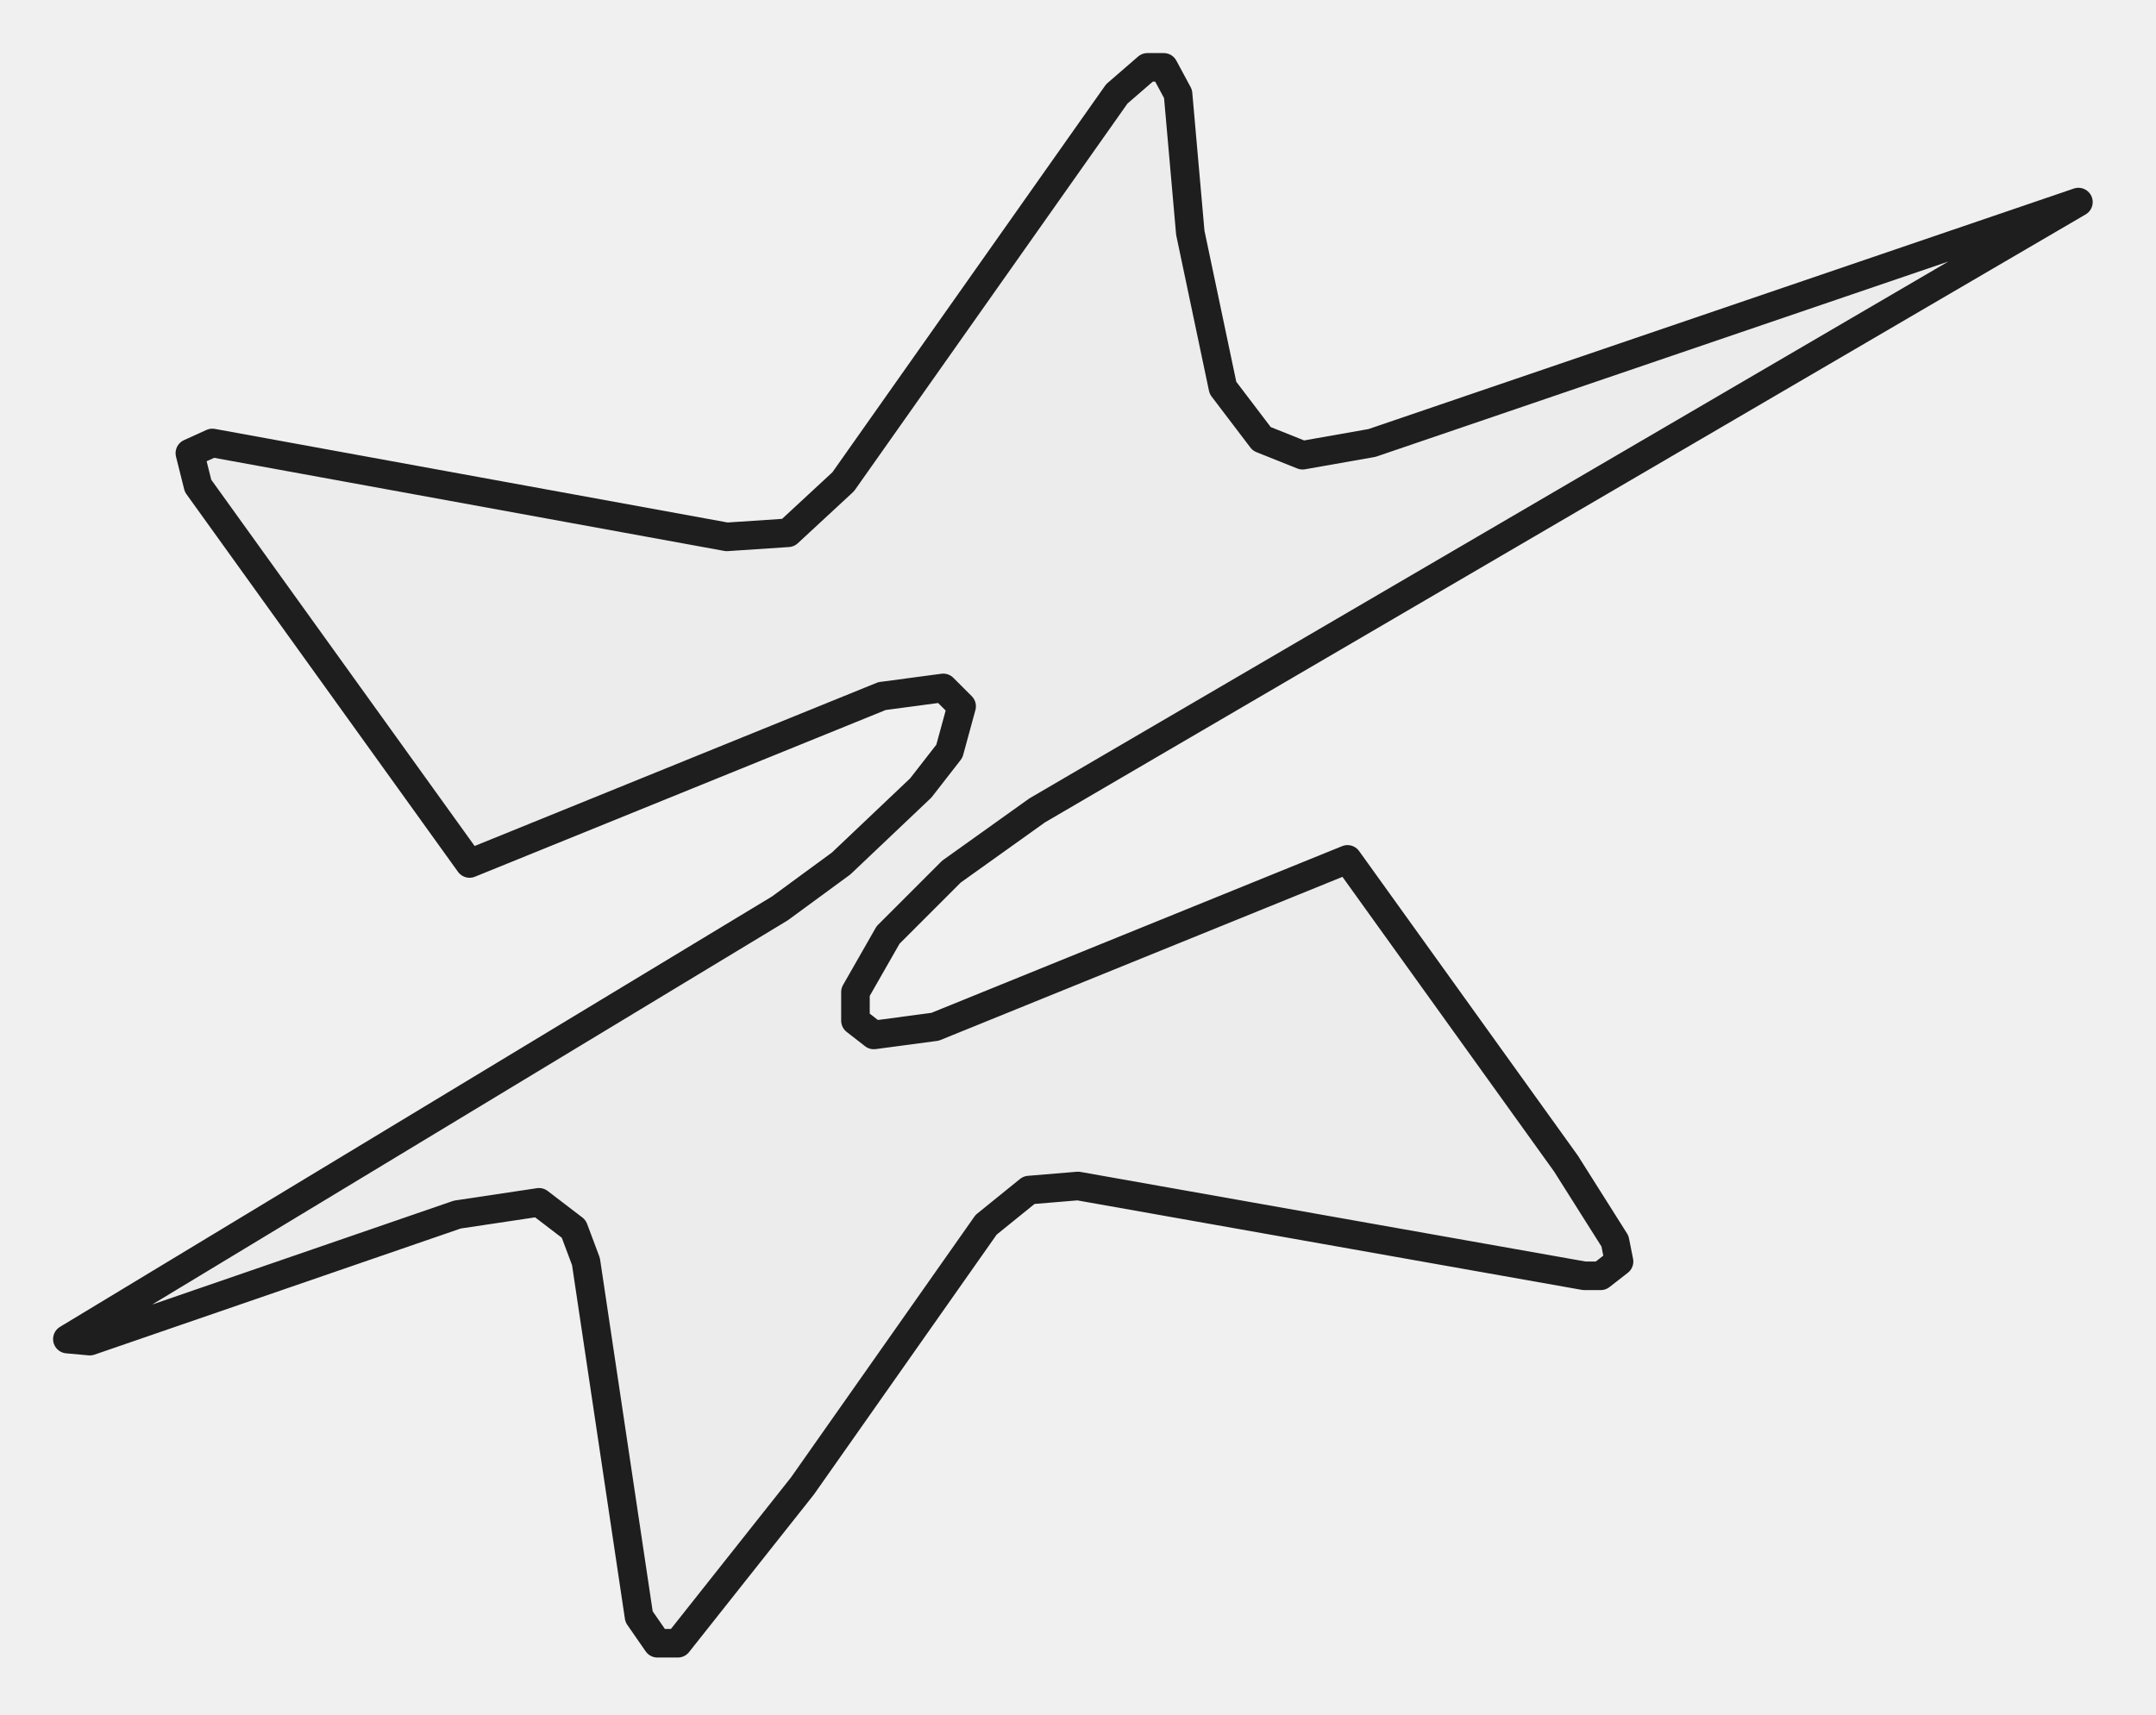
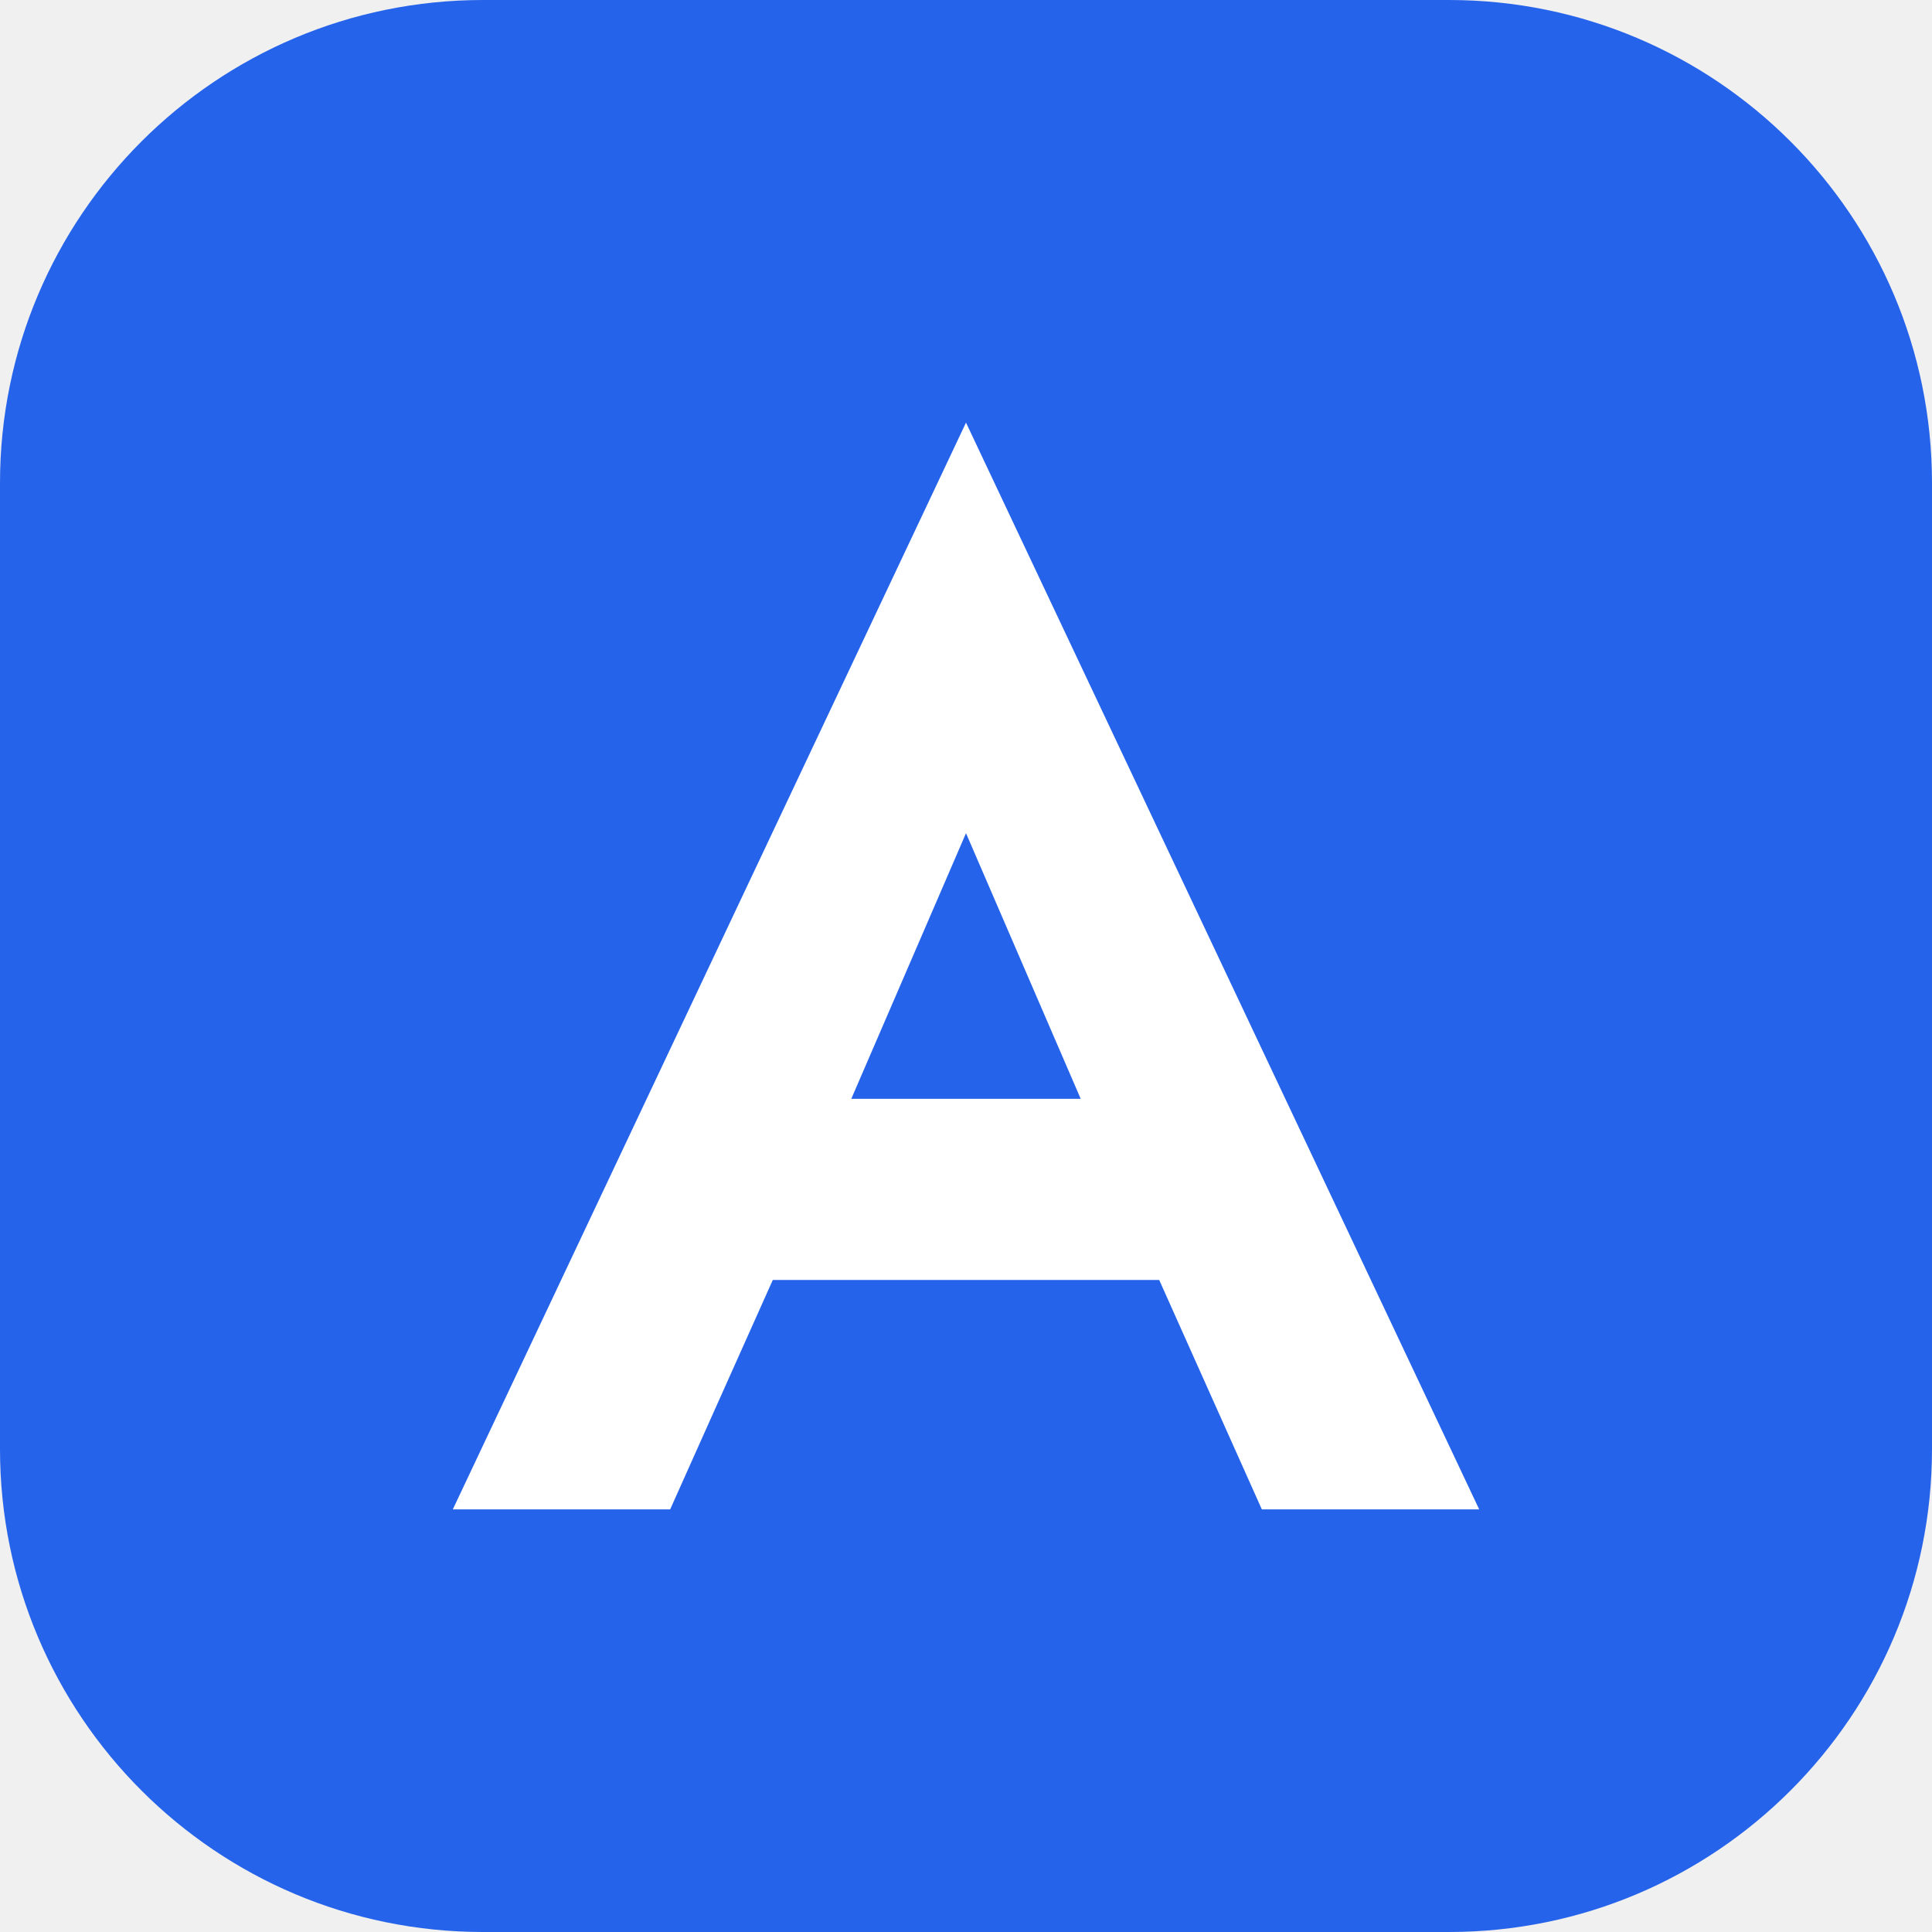
- <svg xmlns="http://www.w3.org/2000/svg" viewBox="-8 -8 528 420">
-   <path d="M158.0 394.5 L153.0 394.5 L148.5 388.0 L135.5 301.0 L132.5 293.0 L124.0 286.5 L104.0 289.5 L14.0 320.5 L8.5 320.0 L183.0 214.5 L198.0 203.5 L217.5 185.0 L224.5 176.0 L227.5 165.0 L223.0 160.5 L208.0 162.5 L107.0 203.5 L40.5 111.0 L38.5 103.0 L44.0 100.5 L170.0 123.5 L185.0 122.5 L198.5 110.0 L265.5 15.0 L273.0 8.5 L277.0 8.5 L280.5 15.0 L283.5 49.0 L291.5 87.0 L301.0 99.5 L311.0 103.5 L328.0 100.5 L501.0 41.5 L246.0 190.5 L225.0 205.5 L209.5 221.0 L201.5 235.0 L201.5 242.0 L206.0 245.5 L221.0 243.5 L322.0 202.5 L375.5 277.0 L387.5 296.0 L388.5 301.0 L384.0 304.5 L380.0 304.5 L256.0 282.5 L244.0 283.5 L233.5 292.0 L188.5 356.0 L158.0 394.5 Z" fill="#ECECEC" stroke="#1E1E1F" stroke-width="7" stroke-linejoin="round" />
+ <svg xmlns="http://www.w3.org/2000/svg" viewBox="0 0 32 32">
+   <rect width="32" height="32" rx="8" fill="#2563EB" />
+   <path d="M16 7 L24.5 25 H20.9 L19.2 21.2 H12.8 L11.1 25 H7.5 Z M14.1 18.2 H17.9 L16 13.8 Z" fill="#fff" fill-rule="evenodd" />
</svg>
